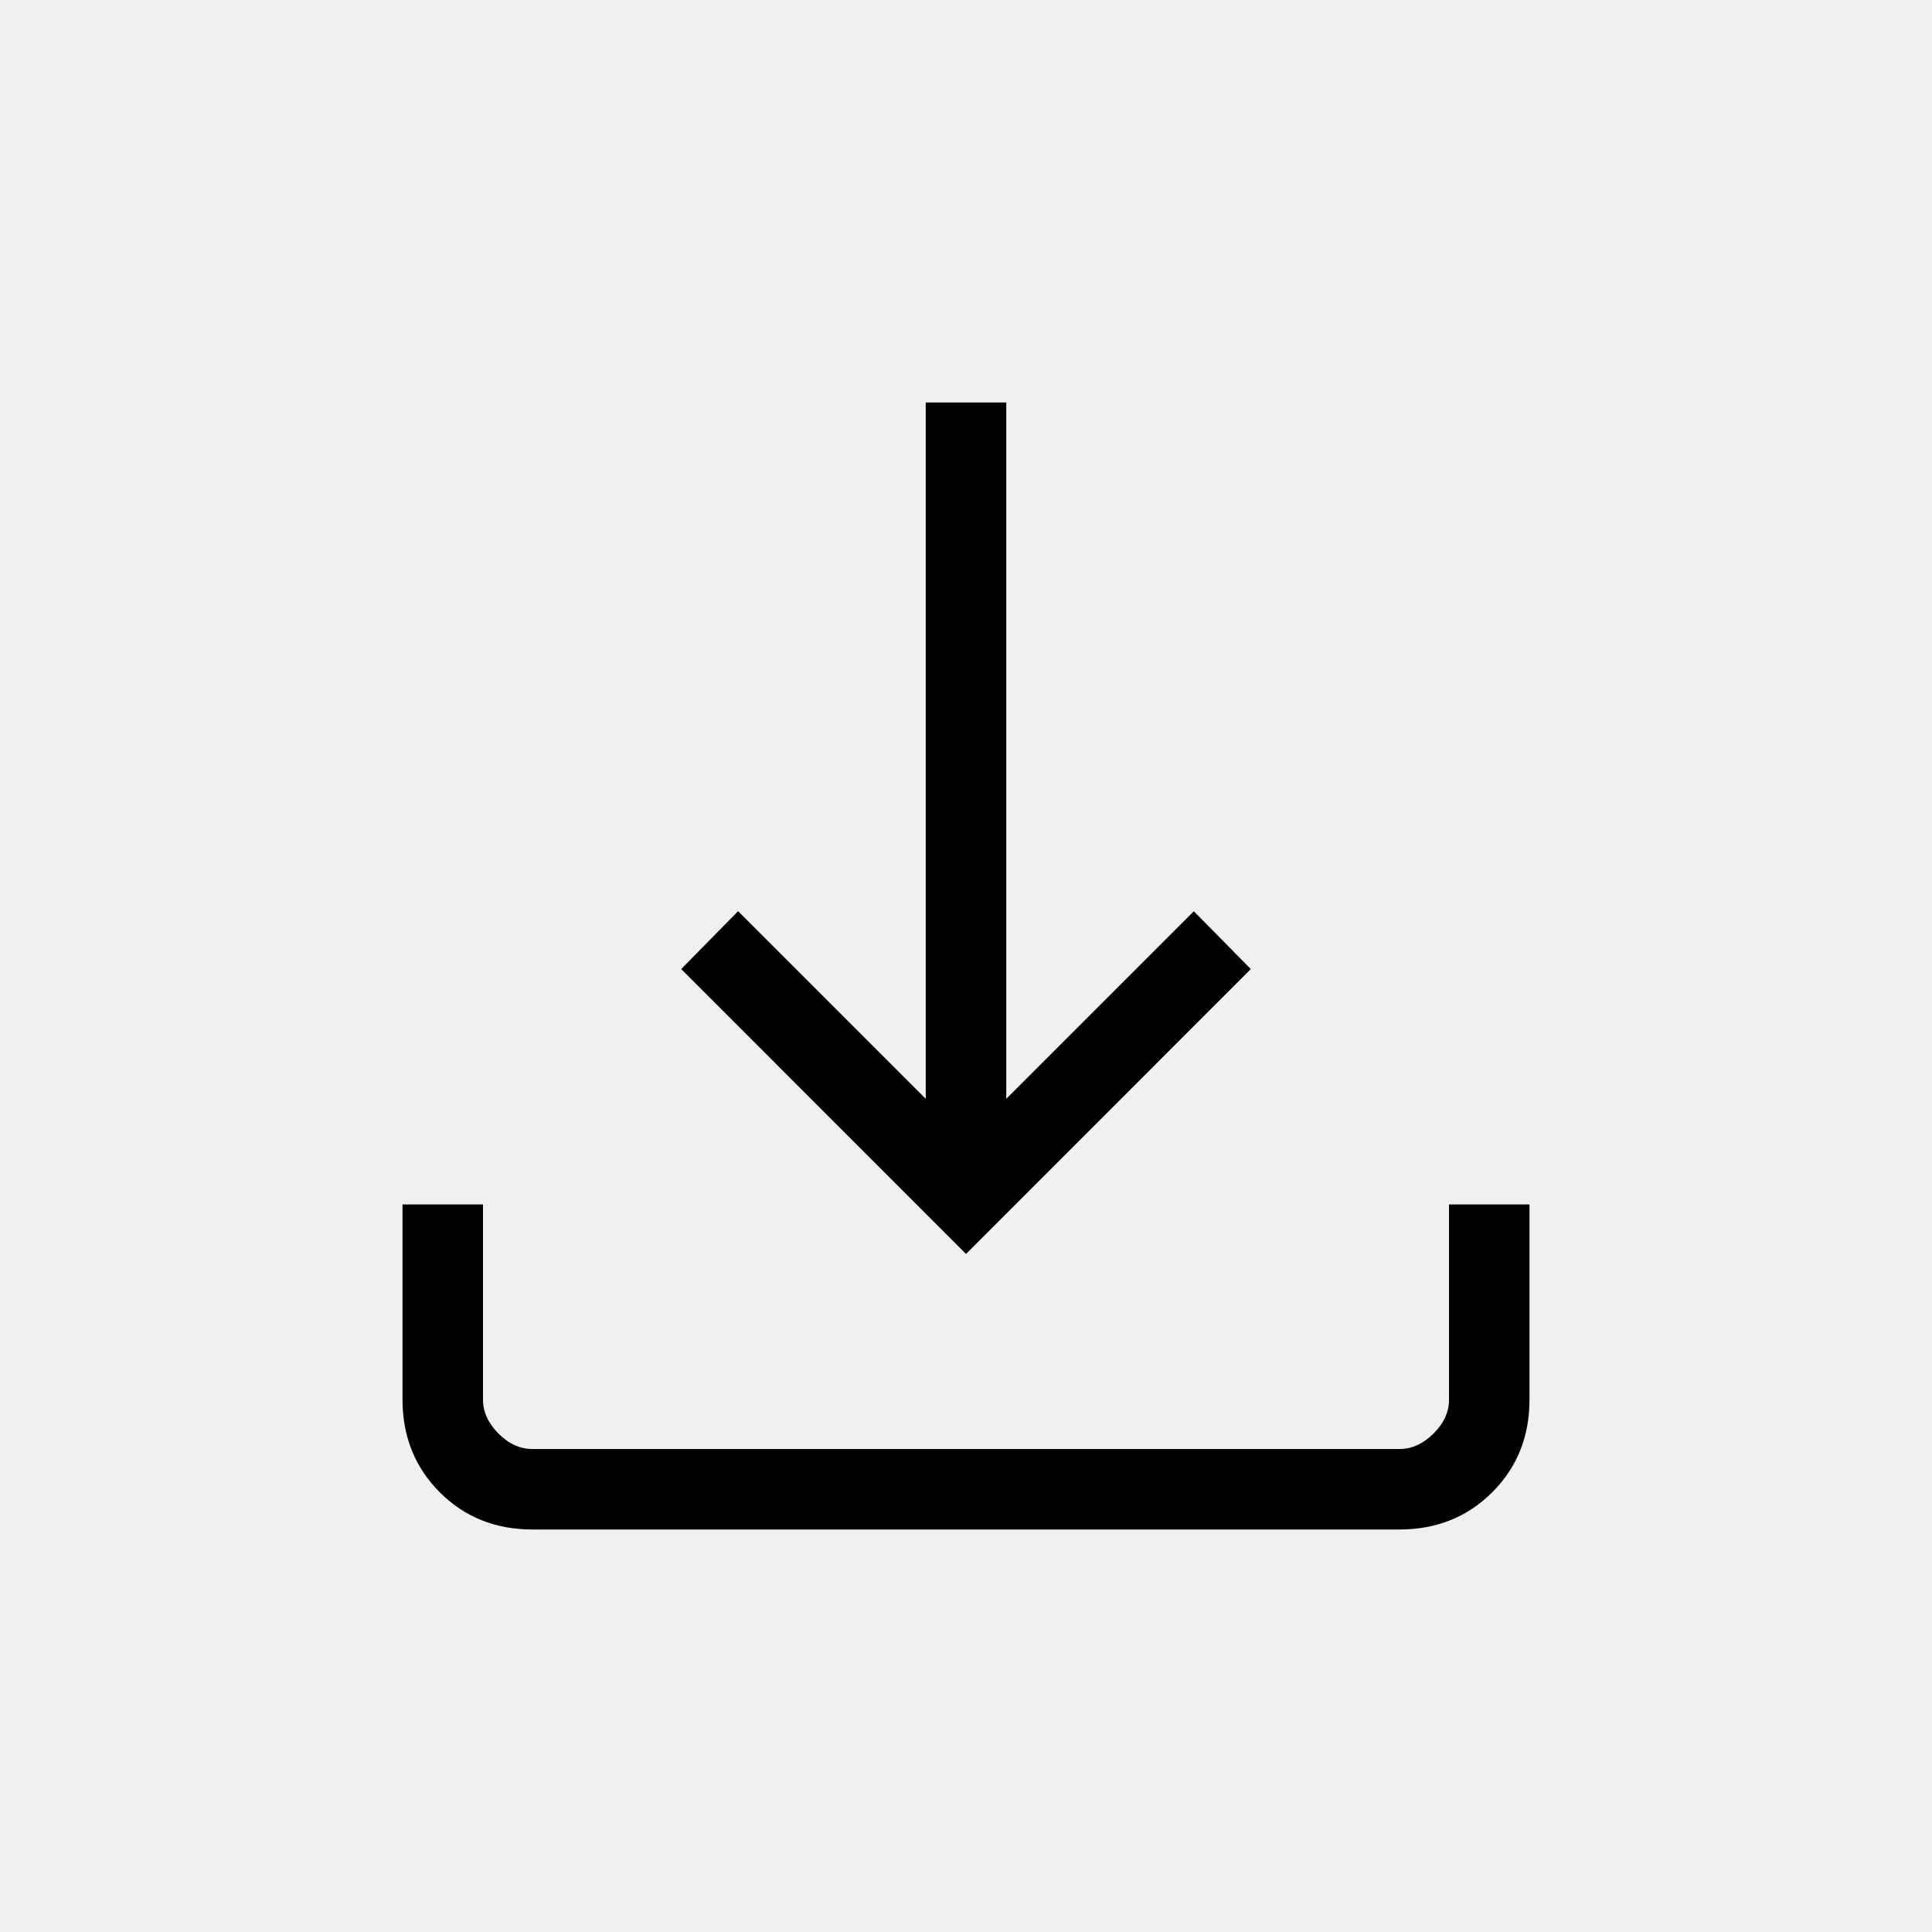
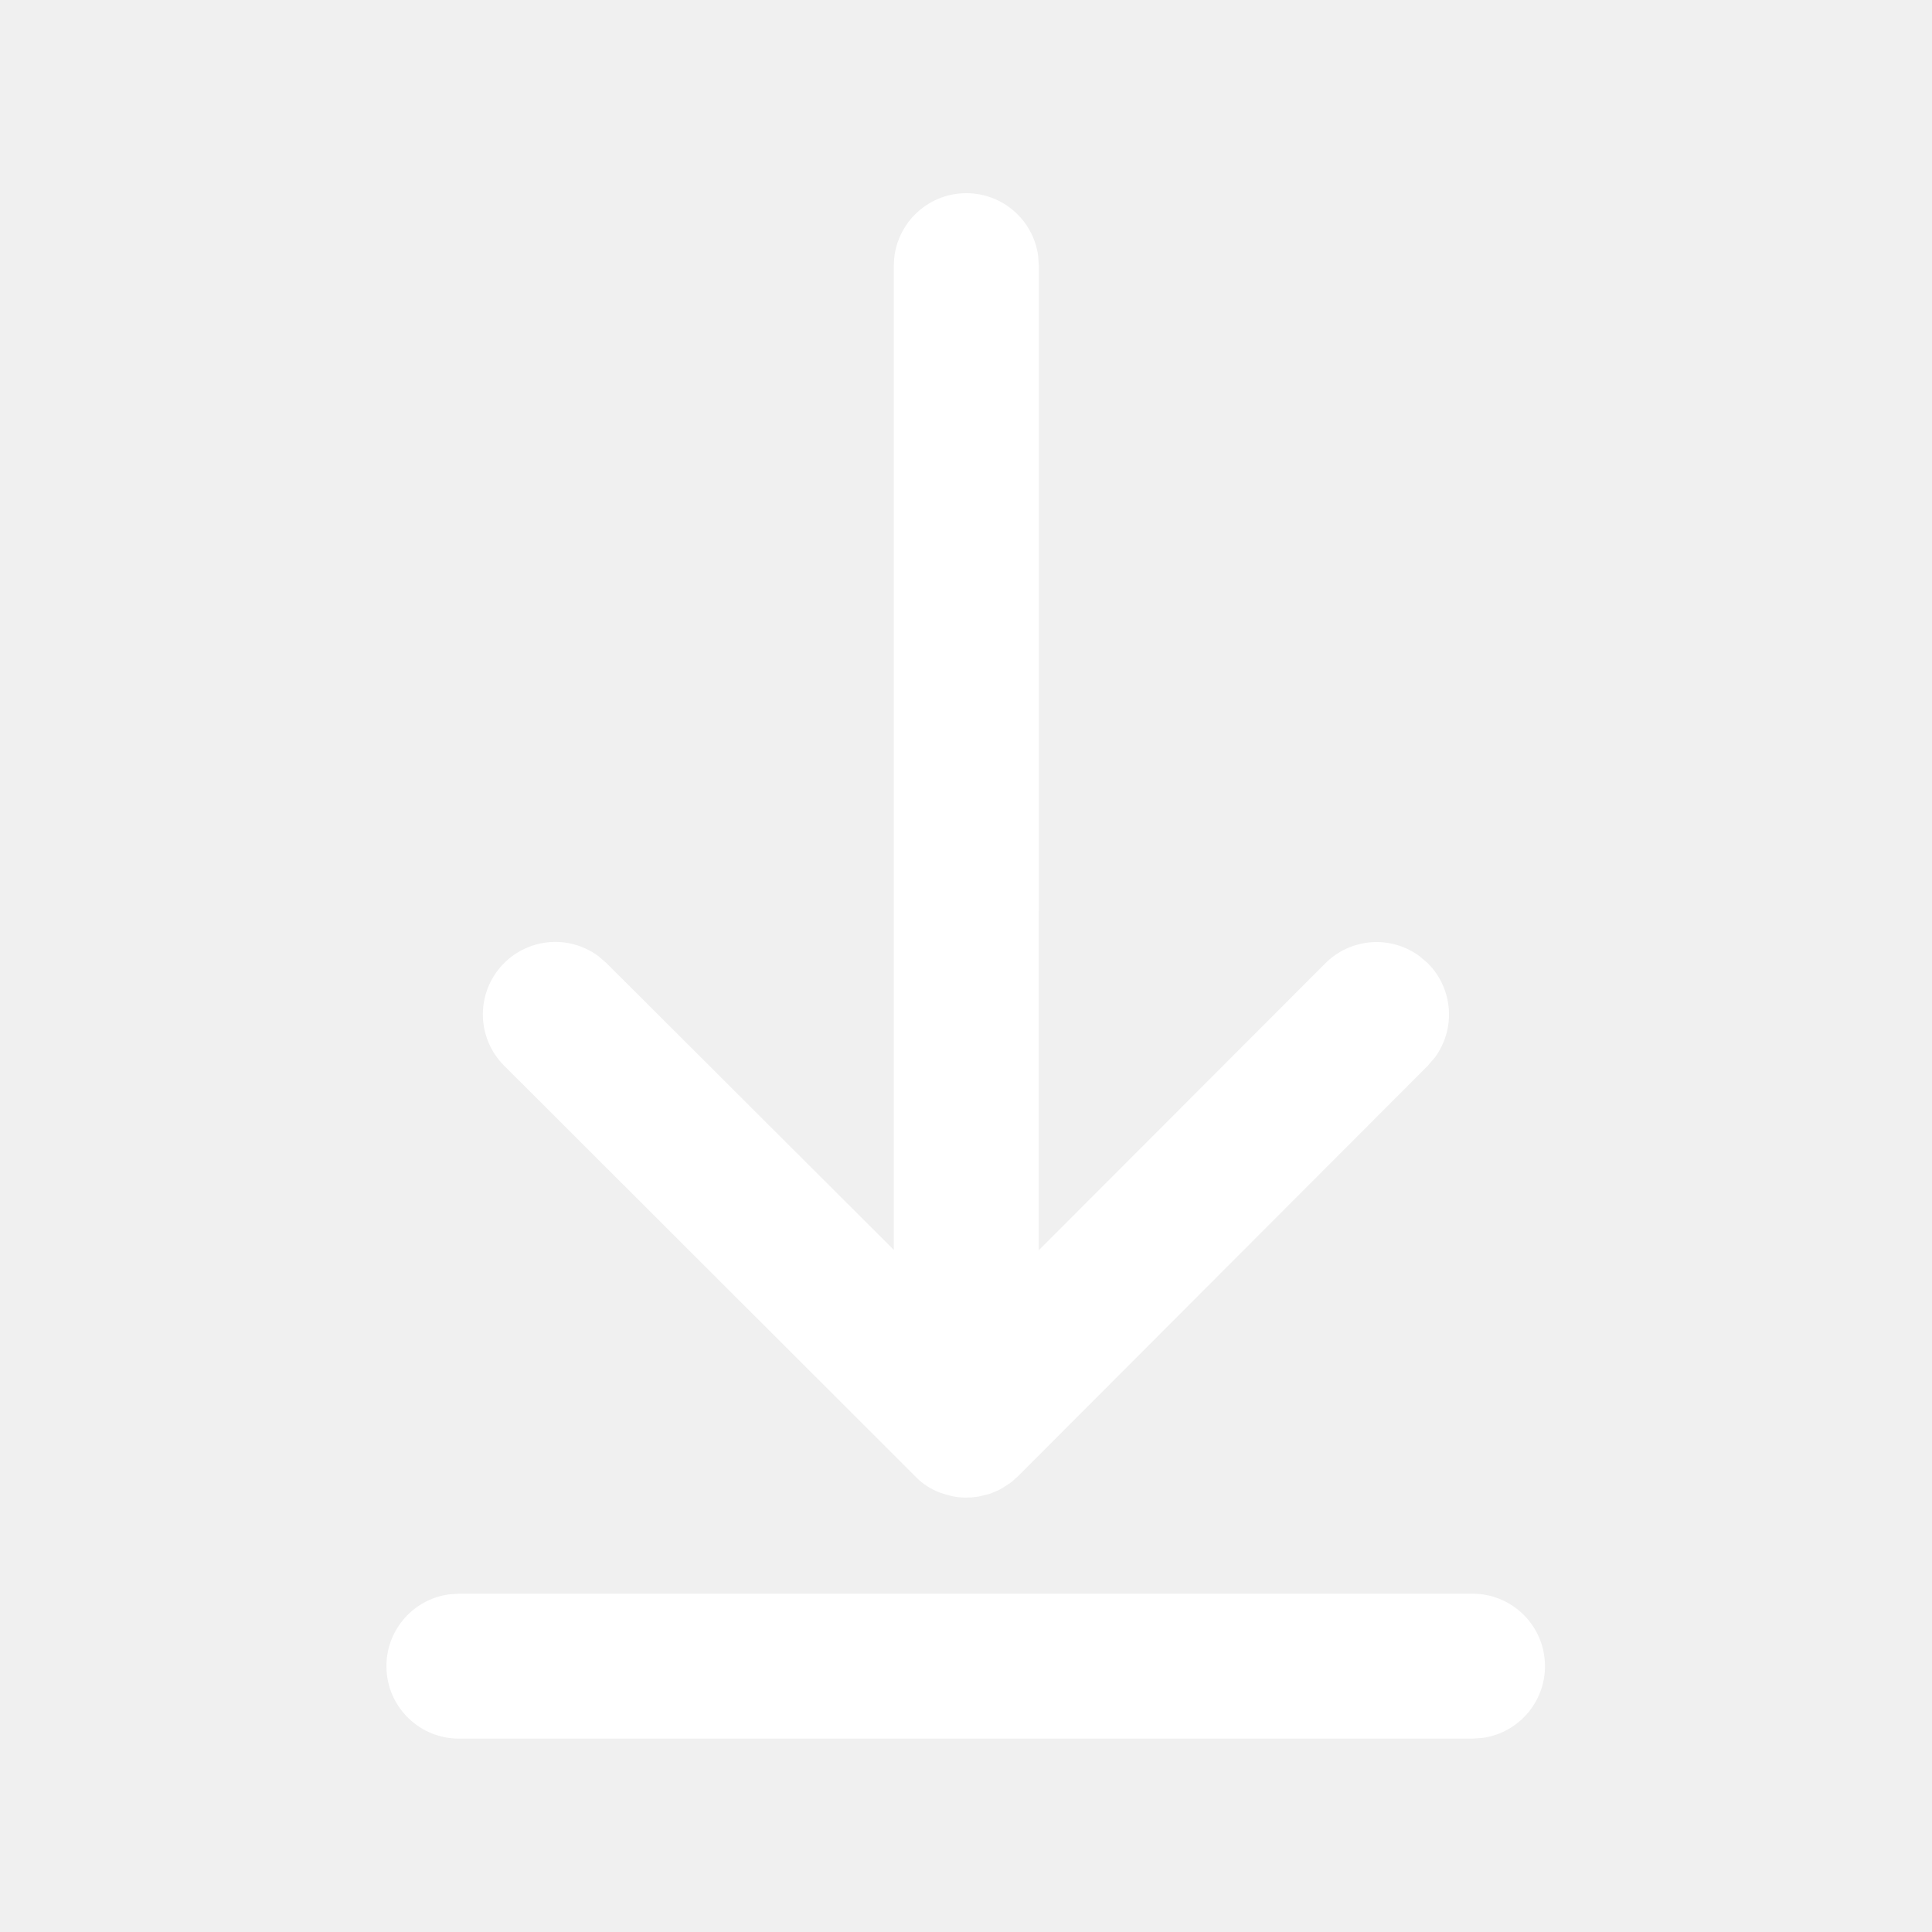
- <svg xmlns="http://www.w3.org/2000/svg" width="24" height="24" viewBox="0 0 24 24">
-   <path fill="currentColor" d="m12 15.577l-3.538-3.539l.707-.719L11.5 13.65V5h1v8.65l2.33-2.33l.708.718zM6.615 19q-.69 0-1.152-.462T5 17.385v-2.423h1v2.423q0 .23.192.423t.423.192h10.77q.23 0 .423-.192t.192-.423v-2.423h1v2.423q0 .69-.462 1.152T17.385 19z" />
+ <svg xmlns="http://www.w3.org/2000/svg" width="20" height="20" viewBox="0 0 20 20">
+   <path fill="#ffffff" d="M15.245 16.498a.75.75 0 0 1 .101 1.493l-.101.007H4.75a.75.75 0 0 1-.102-1.493l.102-.007zM10.004 2a.75.75 0 0 1 .743.648l.007.102l-.001 10.193l2.966-2.97a.75.75 0 0 1 .977-.074l.084.072a.75.75 0 0 1 .073.977l-.072.084l-4.243 4.25l-.07.063l-.092.059l-.036.021l-.091.038l-.12.03l-.07.008l-.06.002a.7.7 0 0 1-.15-.016l-.082-.023a.7.7 0 0 1-.257-.146l-4.29-4.285a.75.75 0 0 1 .976-1.134l.084.073l2.973 2.967V2.75a.75.75 0 0 1 .75-.75" />
</svg>
